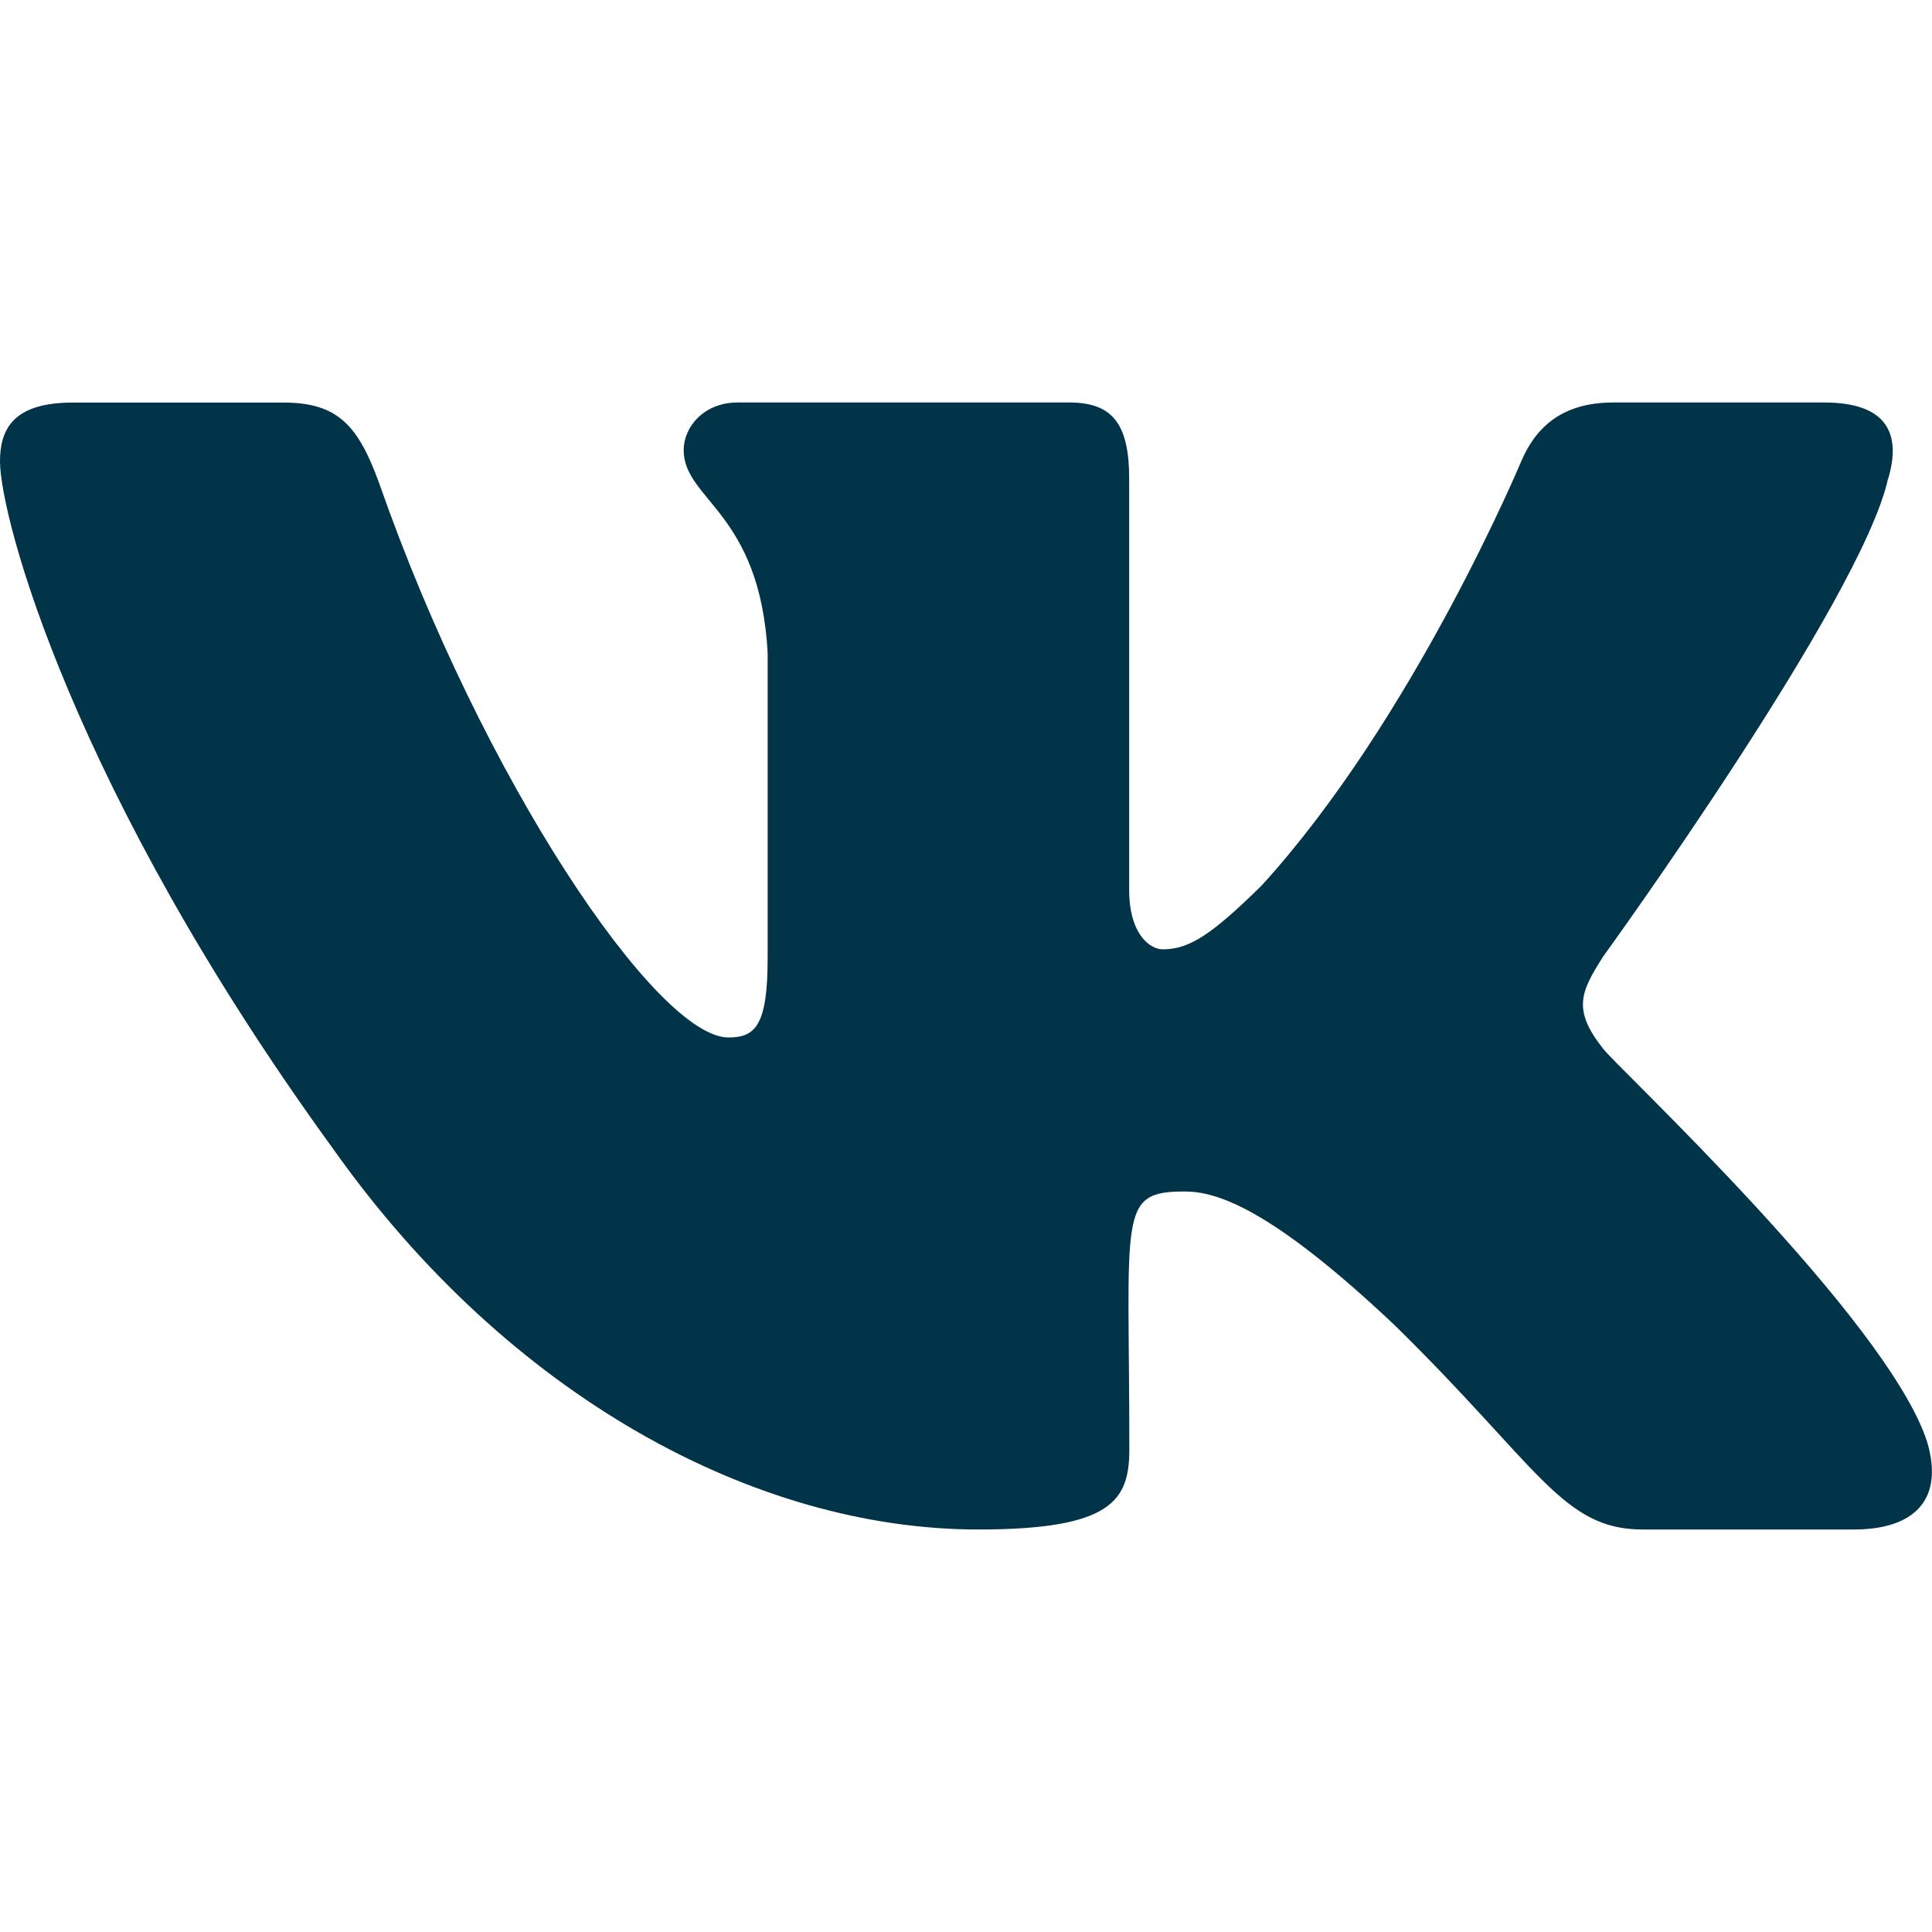
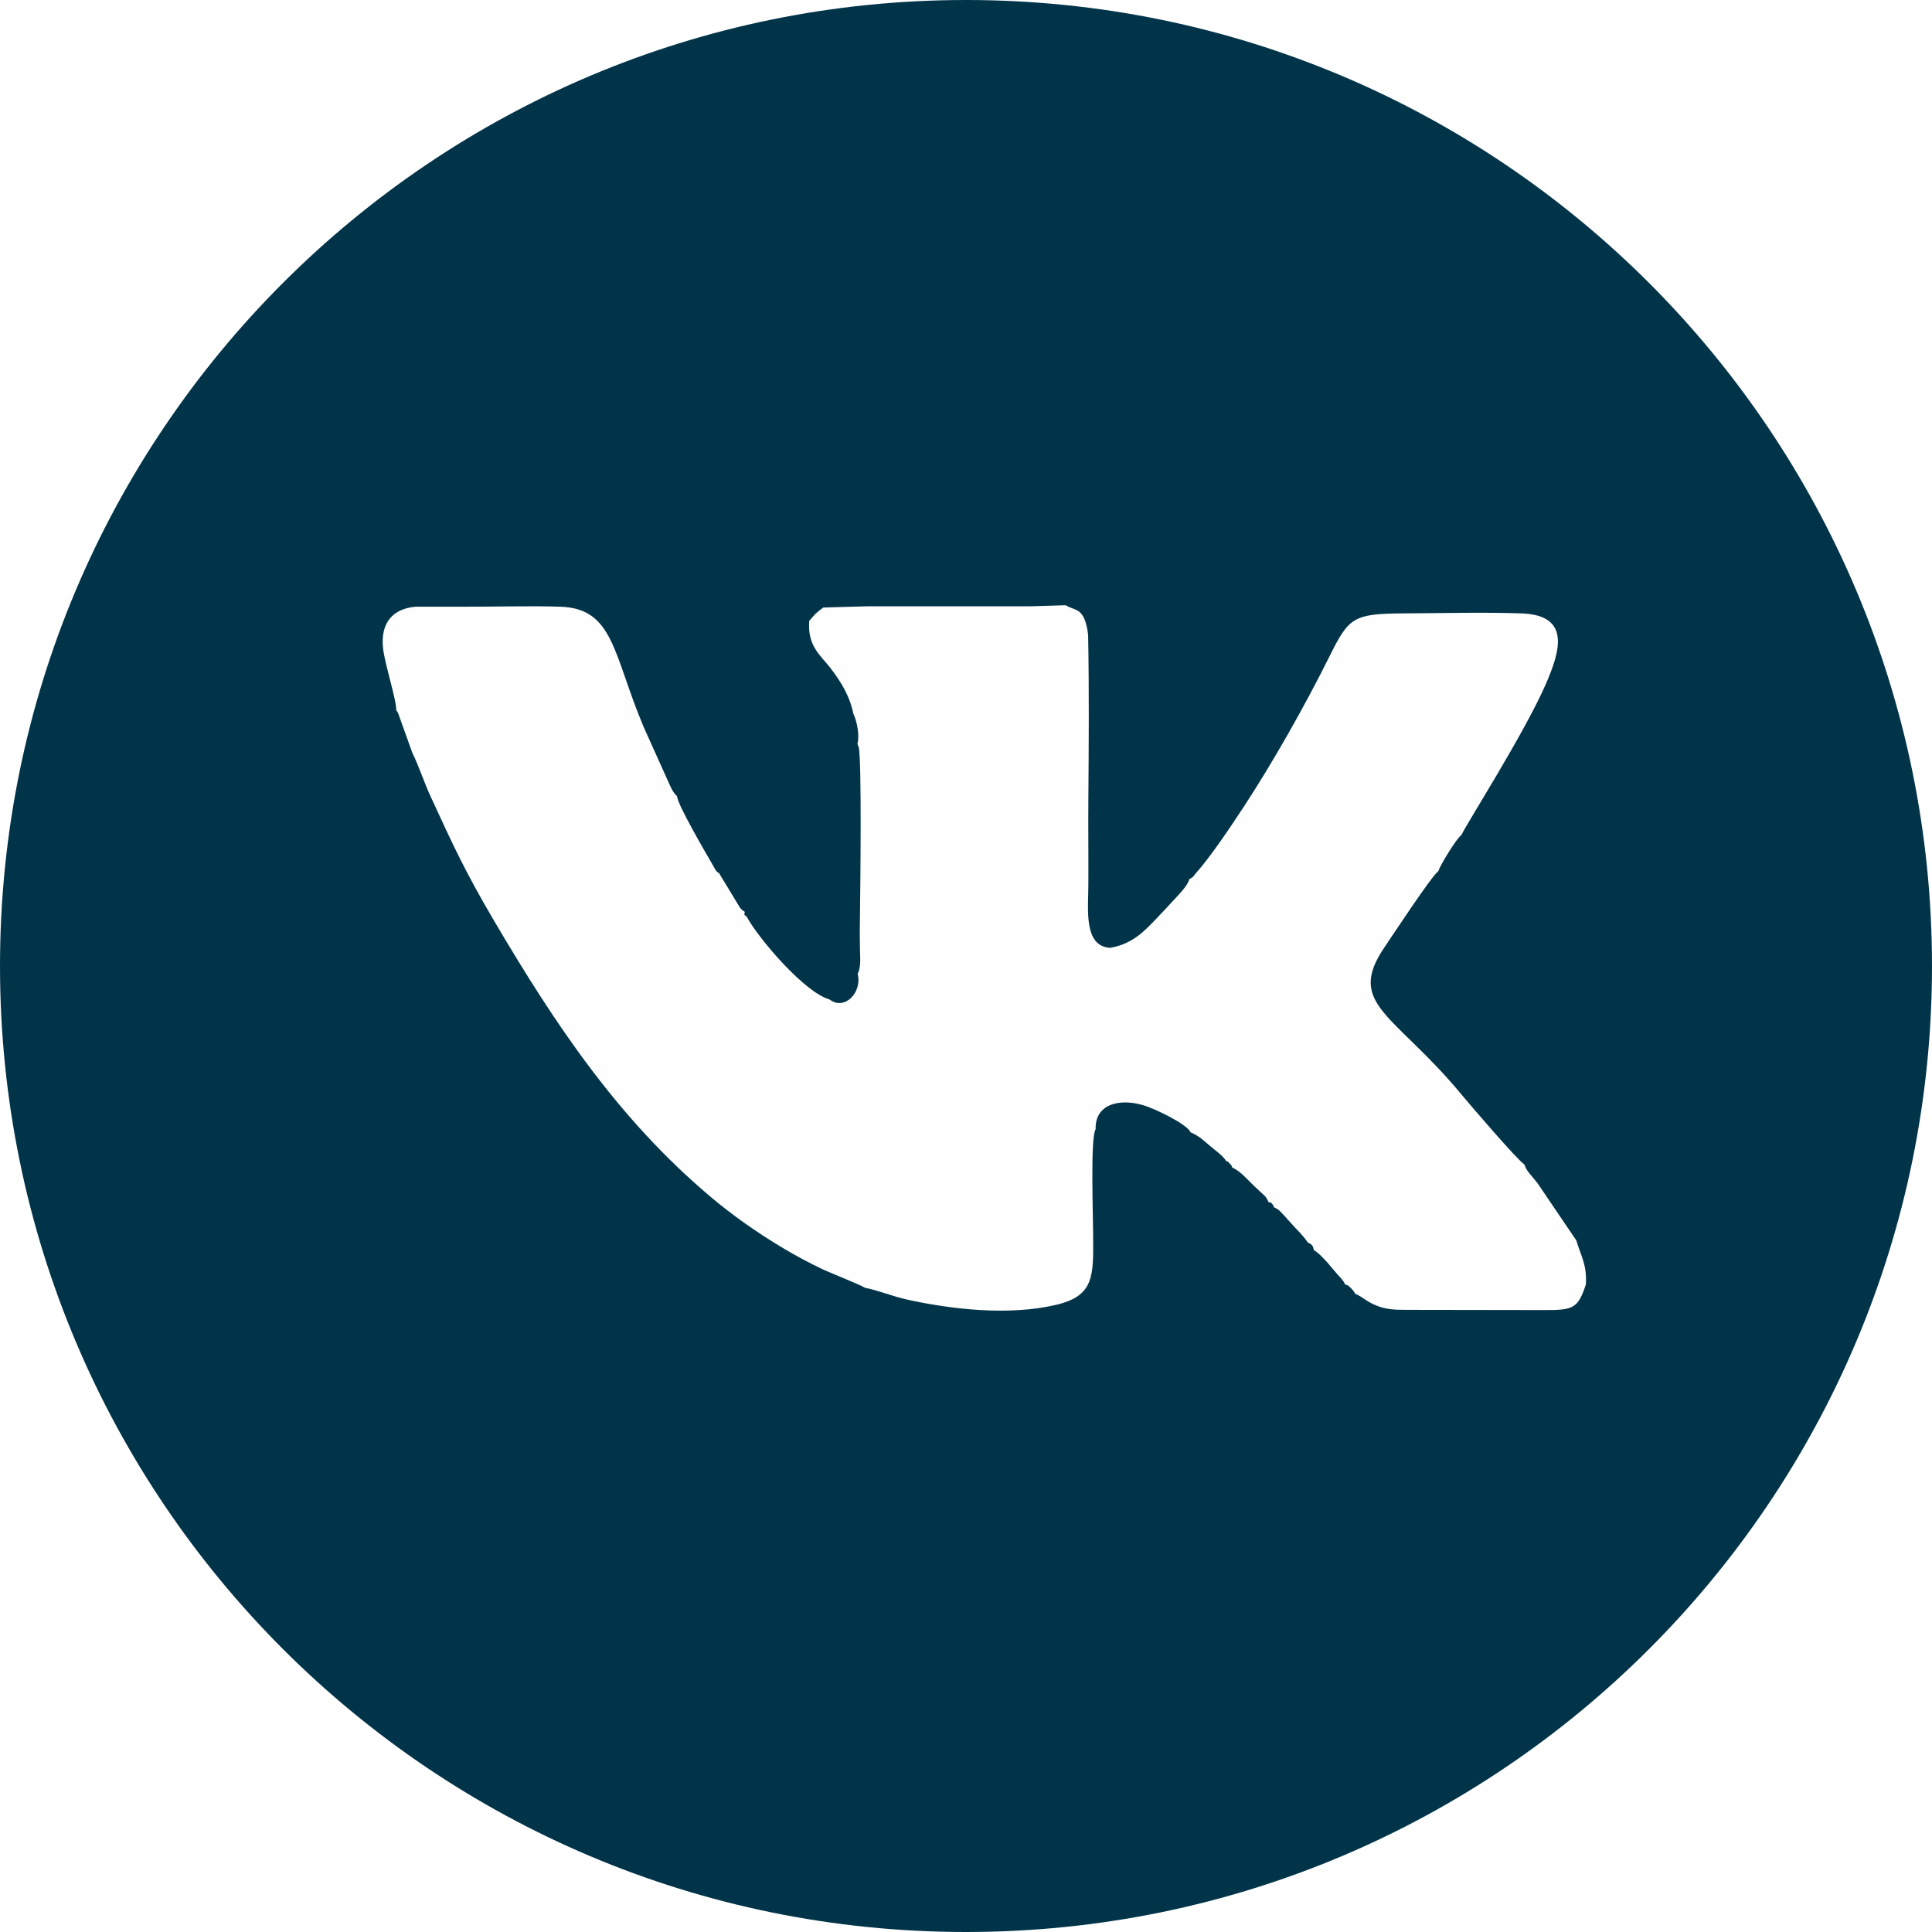
- <svg xmlns="http://www.w3.org/2000/svg" id="Bold" enable-background="new 0 0 24 24" height="512" viewBox="0 0 24 24" width="512">
-   <path d="m19.915 13.028c-.388-.49-.277-.708 0-1.146.005-.005 3.208-4.431 3.538-5.932l.002-.001c.164-.547 0-.949-.793-.949h-2.624c-.668 0-.976.345-1.141.731 0 0-1.336 3.198-3.226 5.271-.61.599-.892.791-1.225.791-.164 0-.419-.192-.419-.739v-5.105c0-.656-.187-.949-.74-.949h-4.126c-.419 0-.668.306-.668.591 0 .622.945.765 1.043 2.515v3.797c0 .832-.151.985-.486.985-.892 0-3.057-3.211-4.34-6.886-.259-.713-.512-1.001-1.185-1.001h-2.625c-.749 0-.9.345-.9.731 0 .682.892 4.073 4.148 8.553 2.17 3.058 5.226 4.715 8.006 4.715 1.671 0 1.875-.368 1.875-1.001 0-2.922-.151-3.198.686-3.198.388 0 1.056.192 2.616 1.667 1.783 1.749 2.076 2.532 3.074 2.532h2.624c.748 0 1.127-.368.909-1.094-.499-1.527-3.871-4.668-4.023-4.878z" fill="#023449" />
+ <svg xmlns="http://www.w3.org/2000/svg" xml:space="preserve" width="35.335mm" height="35.335mm" version="1.1" style="shape-rendering:geometricPrecision; text-rendering:geometricPrecision; image-rendering:optimizeQuality; fill-rule:evenodd; clip-rule:evenodd" viewBox="0 0 92.54 92.54">
+   <defs>
+     <style type="text/css">
+    
+     .fil1 {fill:#FEFEFE}
+     .fil0 {fill:#023449}
+    
+   </style>
+   </defs>
+   <g id="Слой_x0020_1">
+     <circle class="fil0" cx="46.27" cy="46.27" r="46.27" />
+     <path class="fil1" d="M18.98 34.02c0.02,0.02 0.04,0.05 0.05,0.07 0.01,0.02 0.03,0.05 0.04,0.07l0.68 1.9c0.31,0.62 0.57,1.44 0.89,2.12 1.05,2.29 1.67,3.62 3,5.88 2.97,5.05 5.99,9.55 10.39,13.26 1.04,0.88 2.23,1.72 3.49,2.47 0.62,0.37 1.24,0.7 1.91,1.02 0.28,0.13 1.9,0.78 1.99,0.87 0.66,0.13 1.35,0.42 2.04,0.57 2.18,0.48 4.87,0.77 7.08,0.26 1.9,-0.43 1.83,-1.4 1.82,-3.38 -0,-0.78 -0.14,-4.71 0.12,-5.04 -0.04,-1.19 1.11,-1.49 2.25,-1.16 0.6,0.17 2.14,0.92 2.3,1.31 0.4,0.16 0.63,0.4 0.92,0.64 0.32,0.27 0.62,0.47 0.78,0.73 0.13,0.07 -0.03,-0.08 0.15,0.1 0.16,0.16 0.08,0.08 0.14,0.21 0.38,0.18 0.63,0.47 0.93,0.77 0.16,0.15 0.24,0.23 0.4,0.38 0.25,0.23 0.27,0.21 0.42,0.52 0.14,0.04 0.04,-0.07 0.16,0.07 0.12,0.14 0.03,0.01 0.08,0.16 0.28,0.14 0.24,0.13 0.47,0.37 0.15,0.16 0.22,0.25 0.37,0.41 0.27,0.31 0.55,0.55 0.79,0.91 0.23,0.12 0.23,0.13 0.3,0.38 0.16,0.1 0.07,0.03 0.2,0.14 0.1,0.08 0.13,0.12 0.21,0.2 0.18,0.18 0.23,0.24 0.37,0.41 0.14,0.17 0.22,0.25 0.36,0.42 0.2,0.22 0.22,0.22 0.36,0.47 0.19,0.07 0.08,-0.01 0.27,0.17 0.02,0.02 0.07,0.08 0.09,0.1 0.11,0.14 0.04,0.04 0.1,0.16 0.39,0.17 0.54,0.38 1.04,0.58 0.48,0.19 0.89,0.2 1.46,0.2l6.55 0.01c1.43,0.01 1.63,-0.09 2.01,-1.22 0.06,-0.94 -0.23,-1.36 -0.46,-2.12l-1.85 -2.73c-0.3,-0.39 -0.55,-0.6 -0.63,-0.9 -0.3,-0.17 -2.58,-2.83 -2.98,-3.31 -3.23,-3.92 -5.61,-4.35 -3.71,-7.12 0.28,-0.41 2.25,-3.41 2.57,-3.63 0.04,-0.21 0.89,-1.61 1.1,-1.72 0.13,-0.36 3.03,-4.89 4.05,-7.25 0.65,-1.51 1.24,-3.29 -1.18,-3.37 -1.81,-0.06 -3.76,-0.01 -5.58,-0 -2.49,0.01 -2.68,0.19 -3.62,2.08 -1.17,2.35 -2.68,5.02 -4.08,7.16 -0.63,0.96 -1.61,2.43 -2.33,3.23 -0.16,0.22 -0.14,0.16 -0.29,0.26 -0.09,0.32 -0.48,0.71 -0.73,0.98 -0.34,0.37 -0.54,0.59 -0.85,0.91 -0.54,0.56 -1.13,1.22 -2.22,1.4 -1.28,-0.08 -1.04,-1.87 -1.04,-2.99 0.01,-1.34 -0.01,-2.67 0,-4.01 0.02,-2.64 0.04,-5.32 -0.01,-7.96l-0.03 -0.25c-0.2,-1.13 -0.62,-0.92 -1.04,-1.2l-1.67 0.05 -2.12 0 -1.8 0 -2.1 -0 -1.81 0 -2.12 0.06c-0.45,0.35 -0.34,0.27 -0.67,0.64 -0.09,1.21 0.54,1.64 1.02,2.26 0.48,0.63 0.91,1.3 1.1,2.2 0.17,0.35 0.3,1.03 0.19,1.43l0.06 0.16c0.15,0.55 0.08,6.67 0.06,8.18 -0.01,0.46 -0.01,0.91 -0,1.37 0,0.44 0.07,0.99 -0.11,1.3 0.23,0.9 -0.63,1.79 -1.35,1.23 -1.17,-0.32 -3.37,-2.87 -3.97,-3.97 -0.17,-0.14 -0.09,-0.02 -0.09,-0.23 -0.15,-0.11 -0.05,0 -0.23,-0.2l-1 -1.65c-0.14,-0.06 -0.18,-0.18 -0.29,-0.37 -0.37,-0.64 -1.7,-2.91 -1.72,-3.31 -0.24,-0.23 -0.32,-0.49 -0.48,-0.83l-1.12 -2.49c-1.47,-3.48 -1.42,-5.68 -4,-5.76 -1.6,-0.05 -3.21,0.01 -4.81,-0l-2.1 0c-1.12,0.09 -1.71,0.79 -1.57,2.01 0.09,0.77 0.65,2.48 0.63,2.96z" />
+   </g>
</svg>
